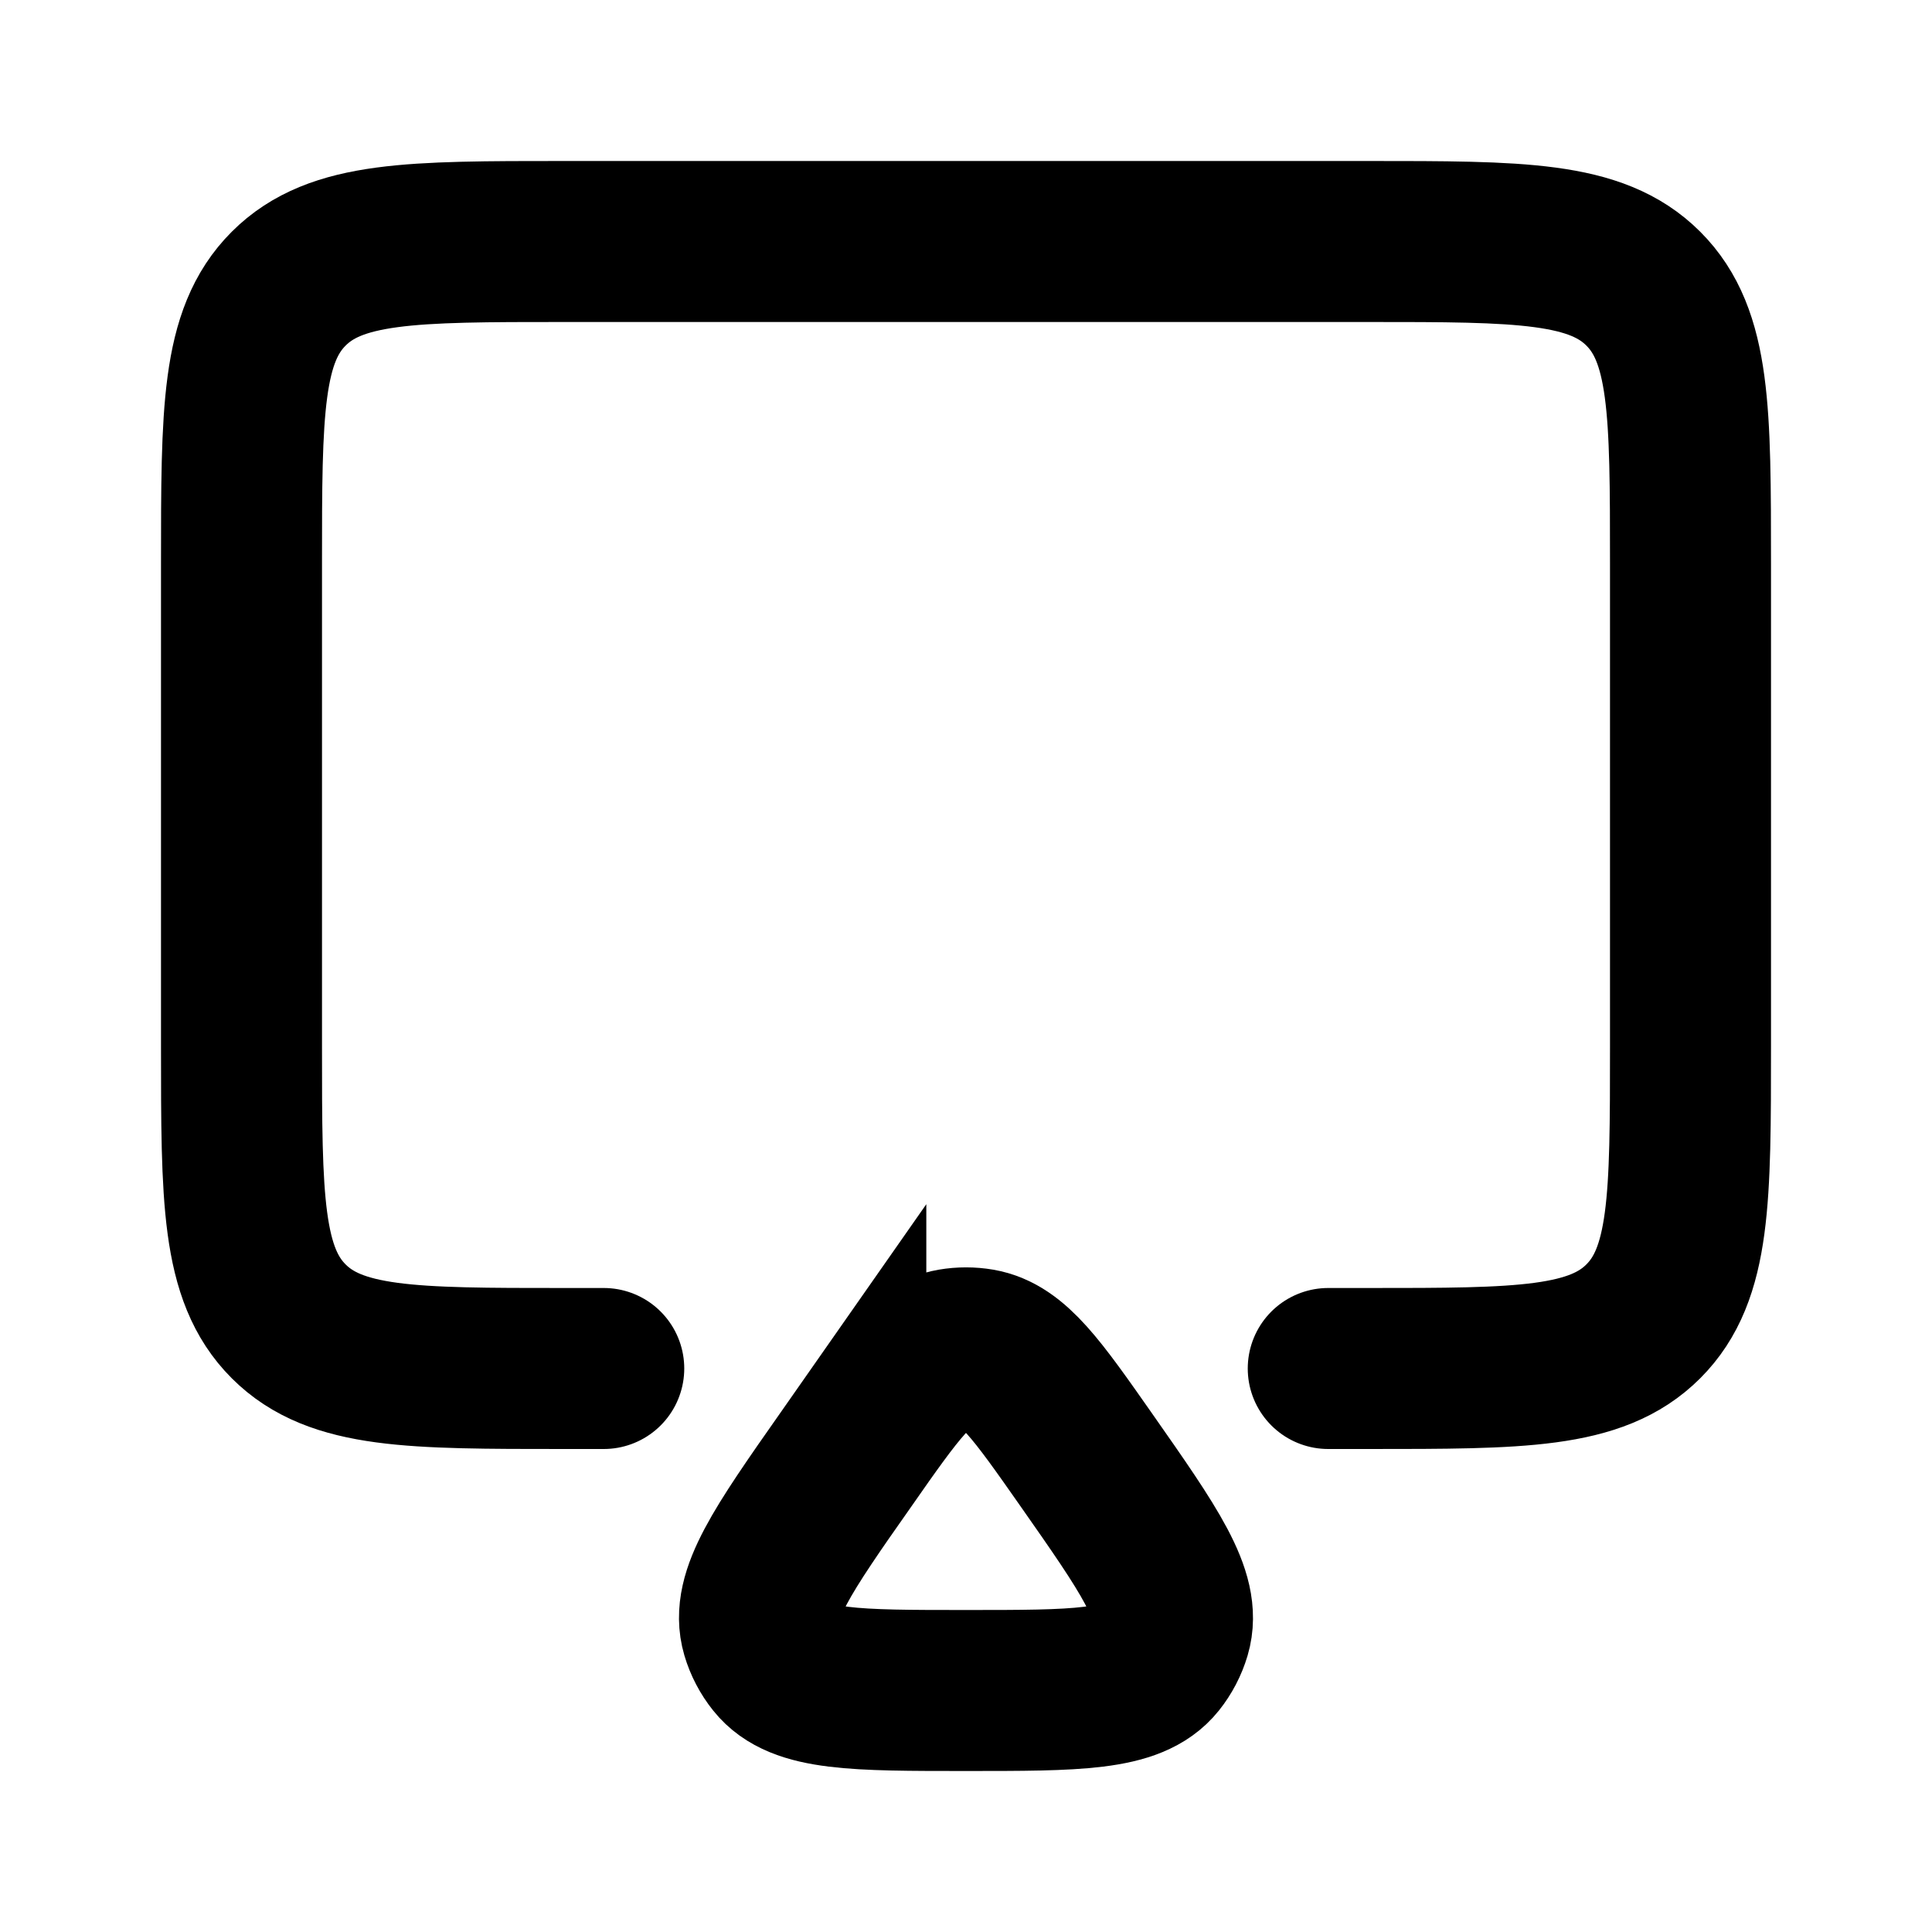
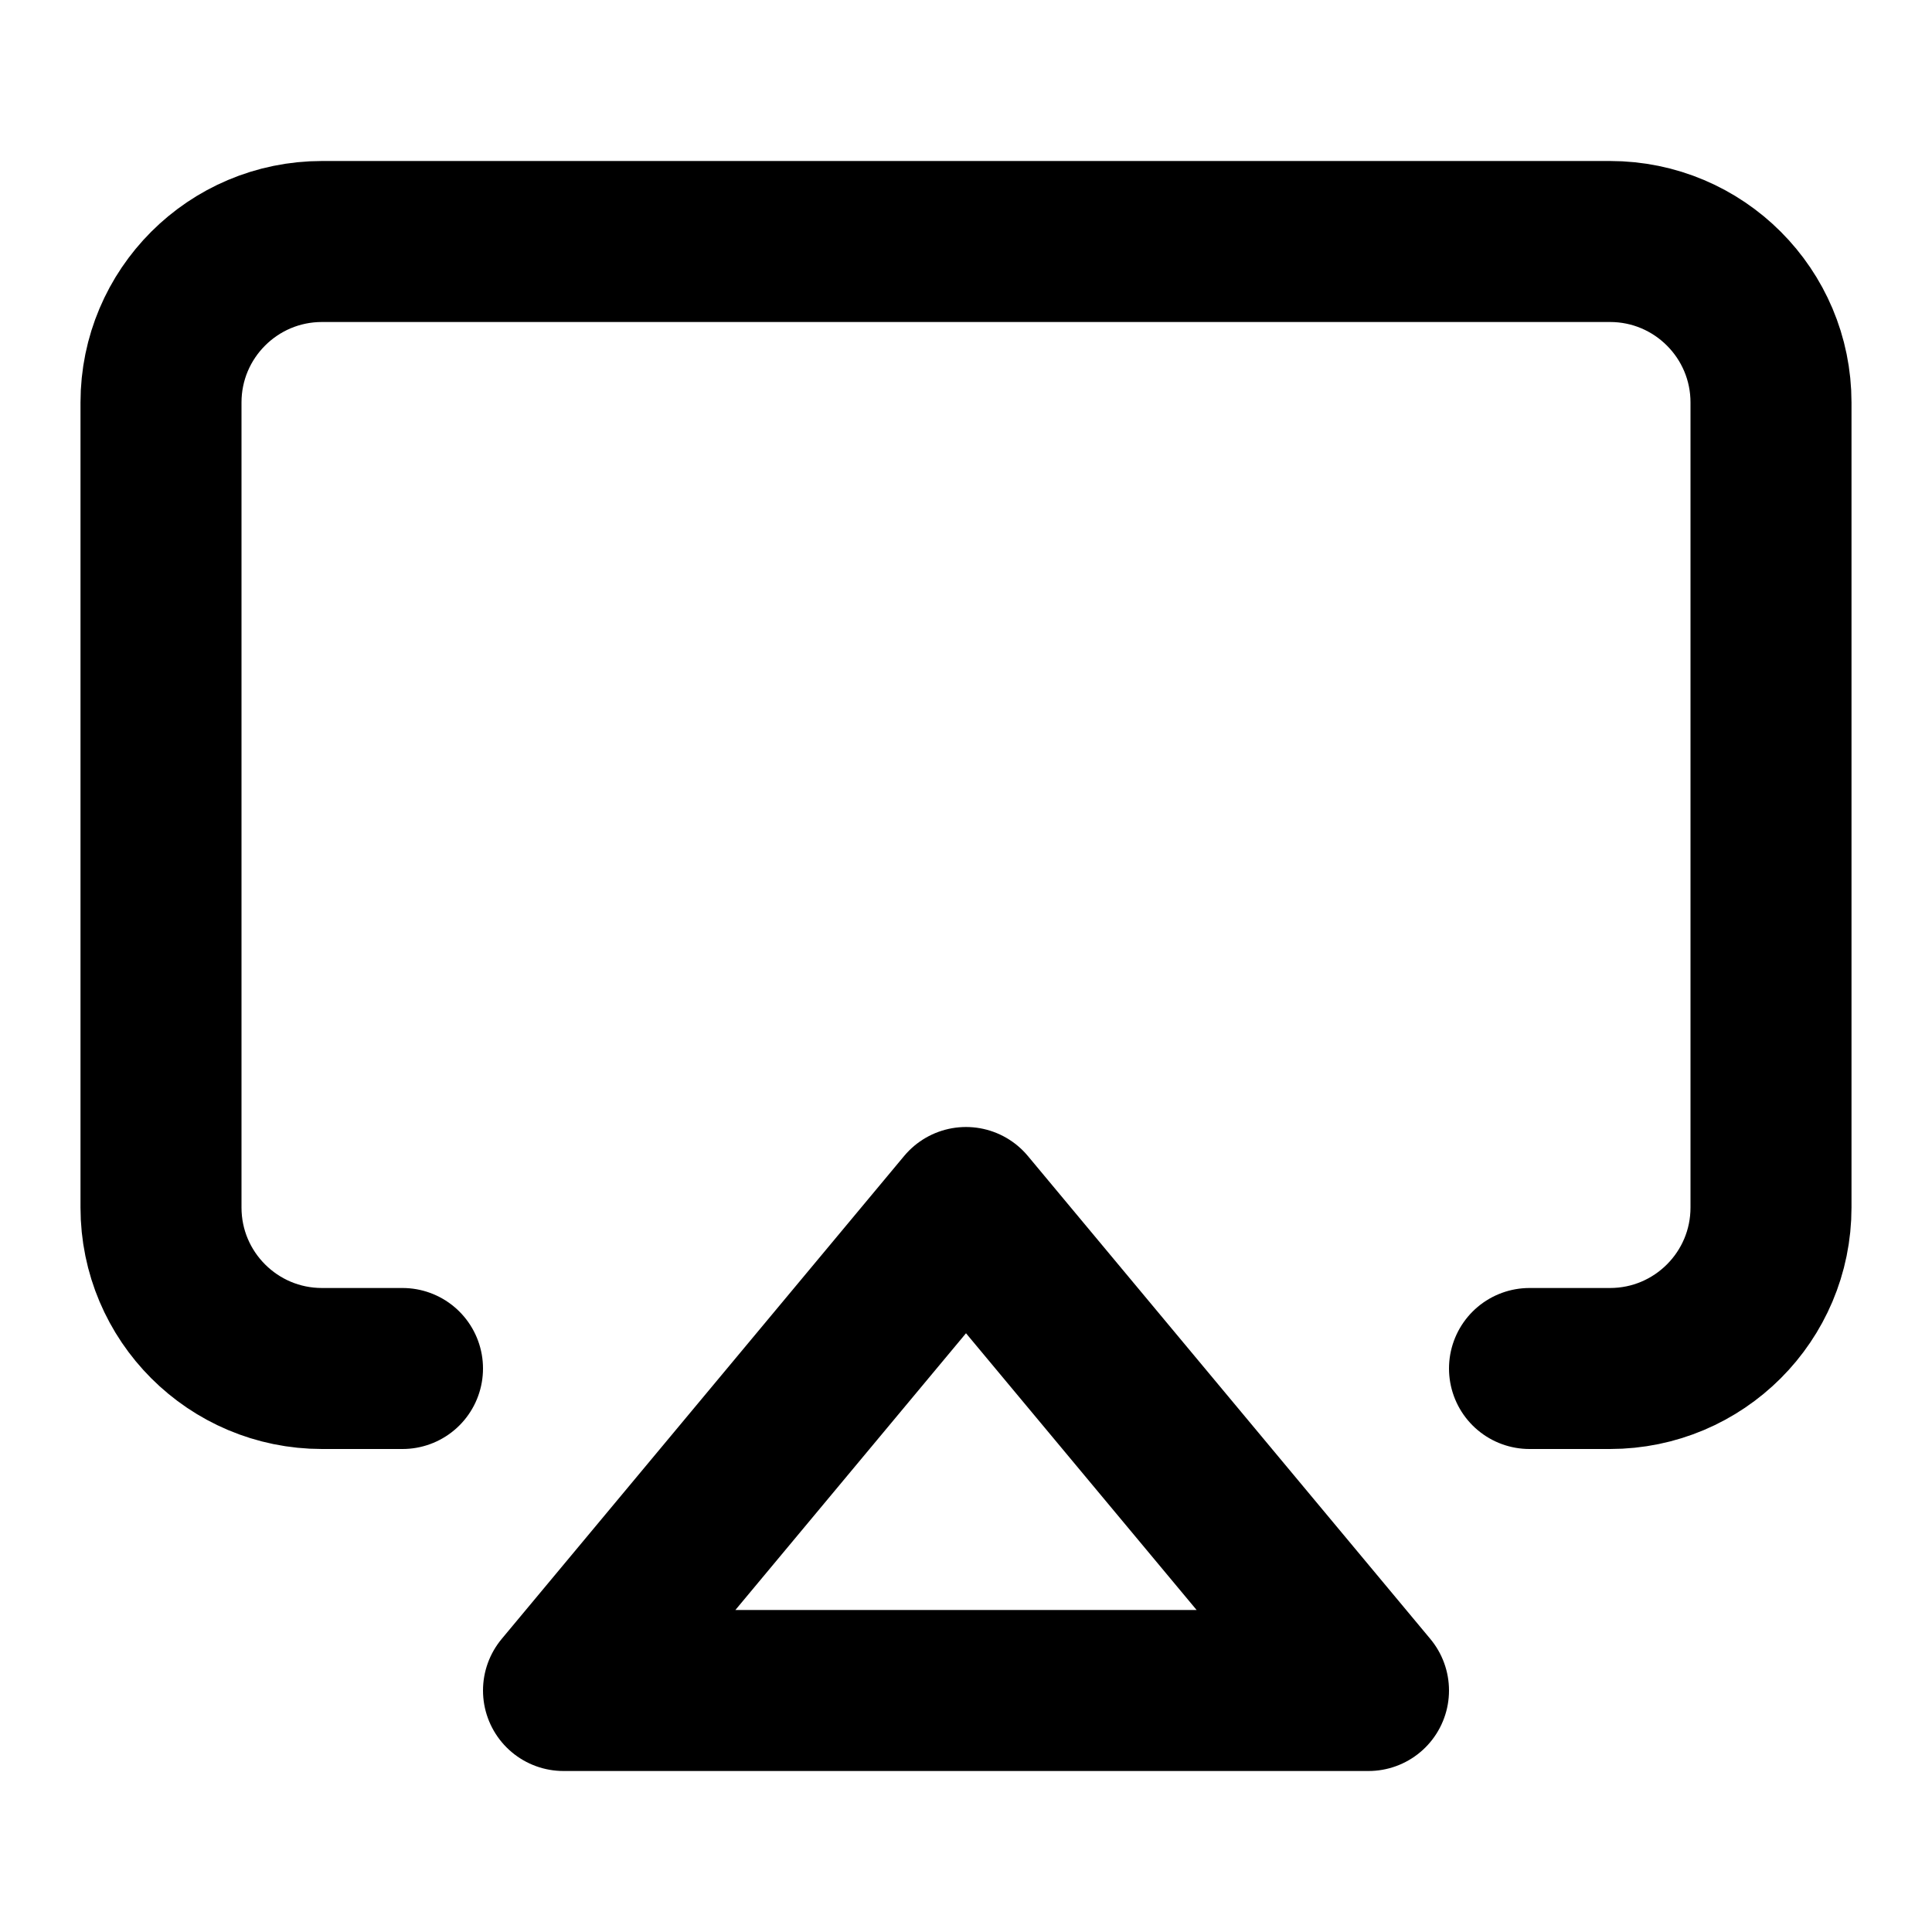
- <svg xmlns="http://www.w3.org/2000/svg" width="24" height="24" fill="none">
-   <path d="M7.5 17H7c-1.886 0-2.828 0-3.414-.586C3 15.828 3 14.886 3 13V7c0-1.886 0-2.828.586-3.414C4.172 3 5.114 3 7 3h10c1.886 0 2.828 0 3.414.586C21 4.172 21 5.114 21 7v6c0 1.886 0 2.828-.586 3.414C19.828 17 18.886 17 17 17h-.5" stroke="currentColor" stroke-width="2" stroke-linecap="round" />
-   <path d="M10.507 18.133c.609-.87.913-1.304 1.323-1.375.113-.019.227-.019.34 0 .41.071.714.506 1.323 1.375.788 1.125 1.181 1.688 1.046 2.15-.037.124-.097.24-.178.341C14.06 21 13.374 21 12 21s-2.06 0-2.36-.376a1 1 0 0 1-.179-.342c-.136-.461.258-1.024 1.046-2.15z" stroke="currentColor" stroke-width="2" />
+ <svg xmlns="http://www.w3.org/2000/svg" width="24" height="24" viewBox="0 0 24 24" fill="none" stroke="currentColor" stroke-width="2" stroke-linecap="round" stroke-linejoin="round">
+   <path d="M5 17H4a2 2 0 0 1-2-2V5a2 2 0 0 1 2-2h16a2 2 0 0 1 2 2v10a2 2 0 0 1-2 2h-1" />
+   <polygon points="12 15 17 21 7 21 12 15" />
</svg>
